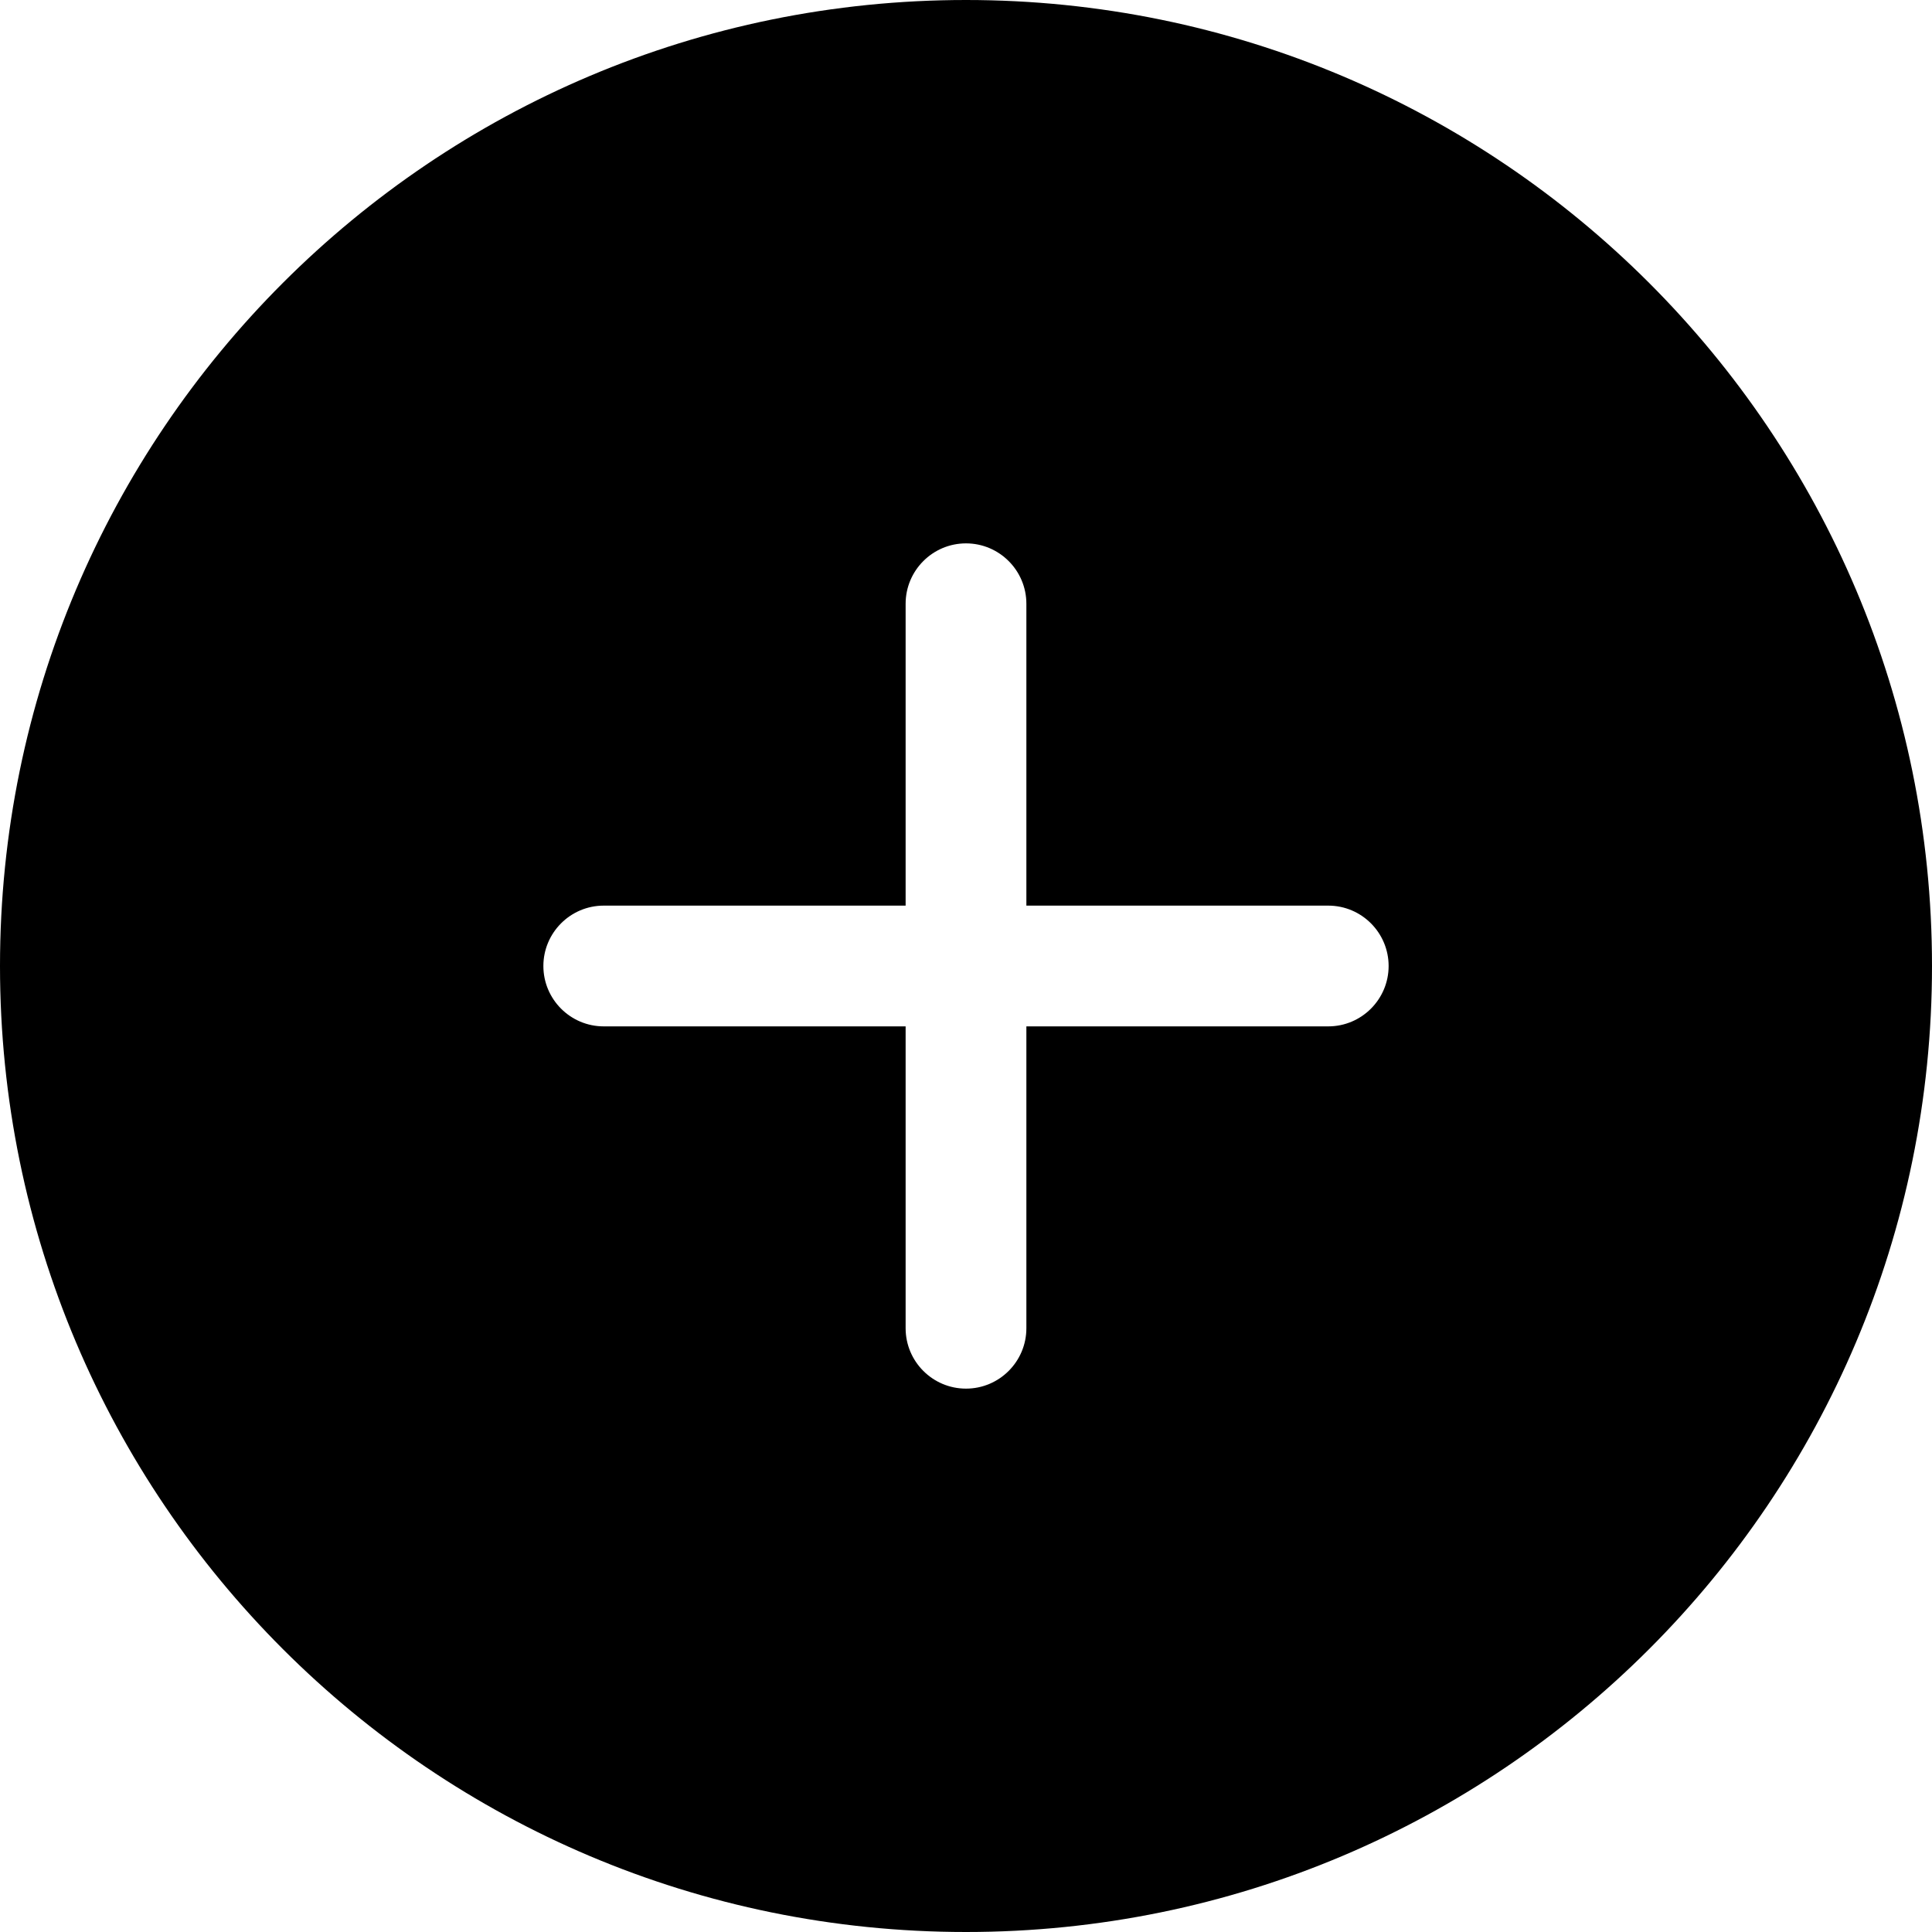
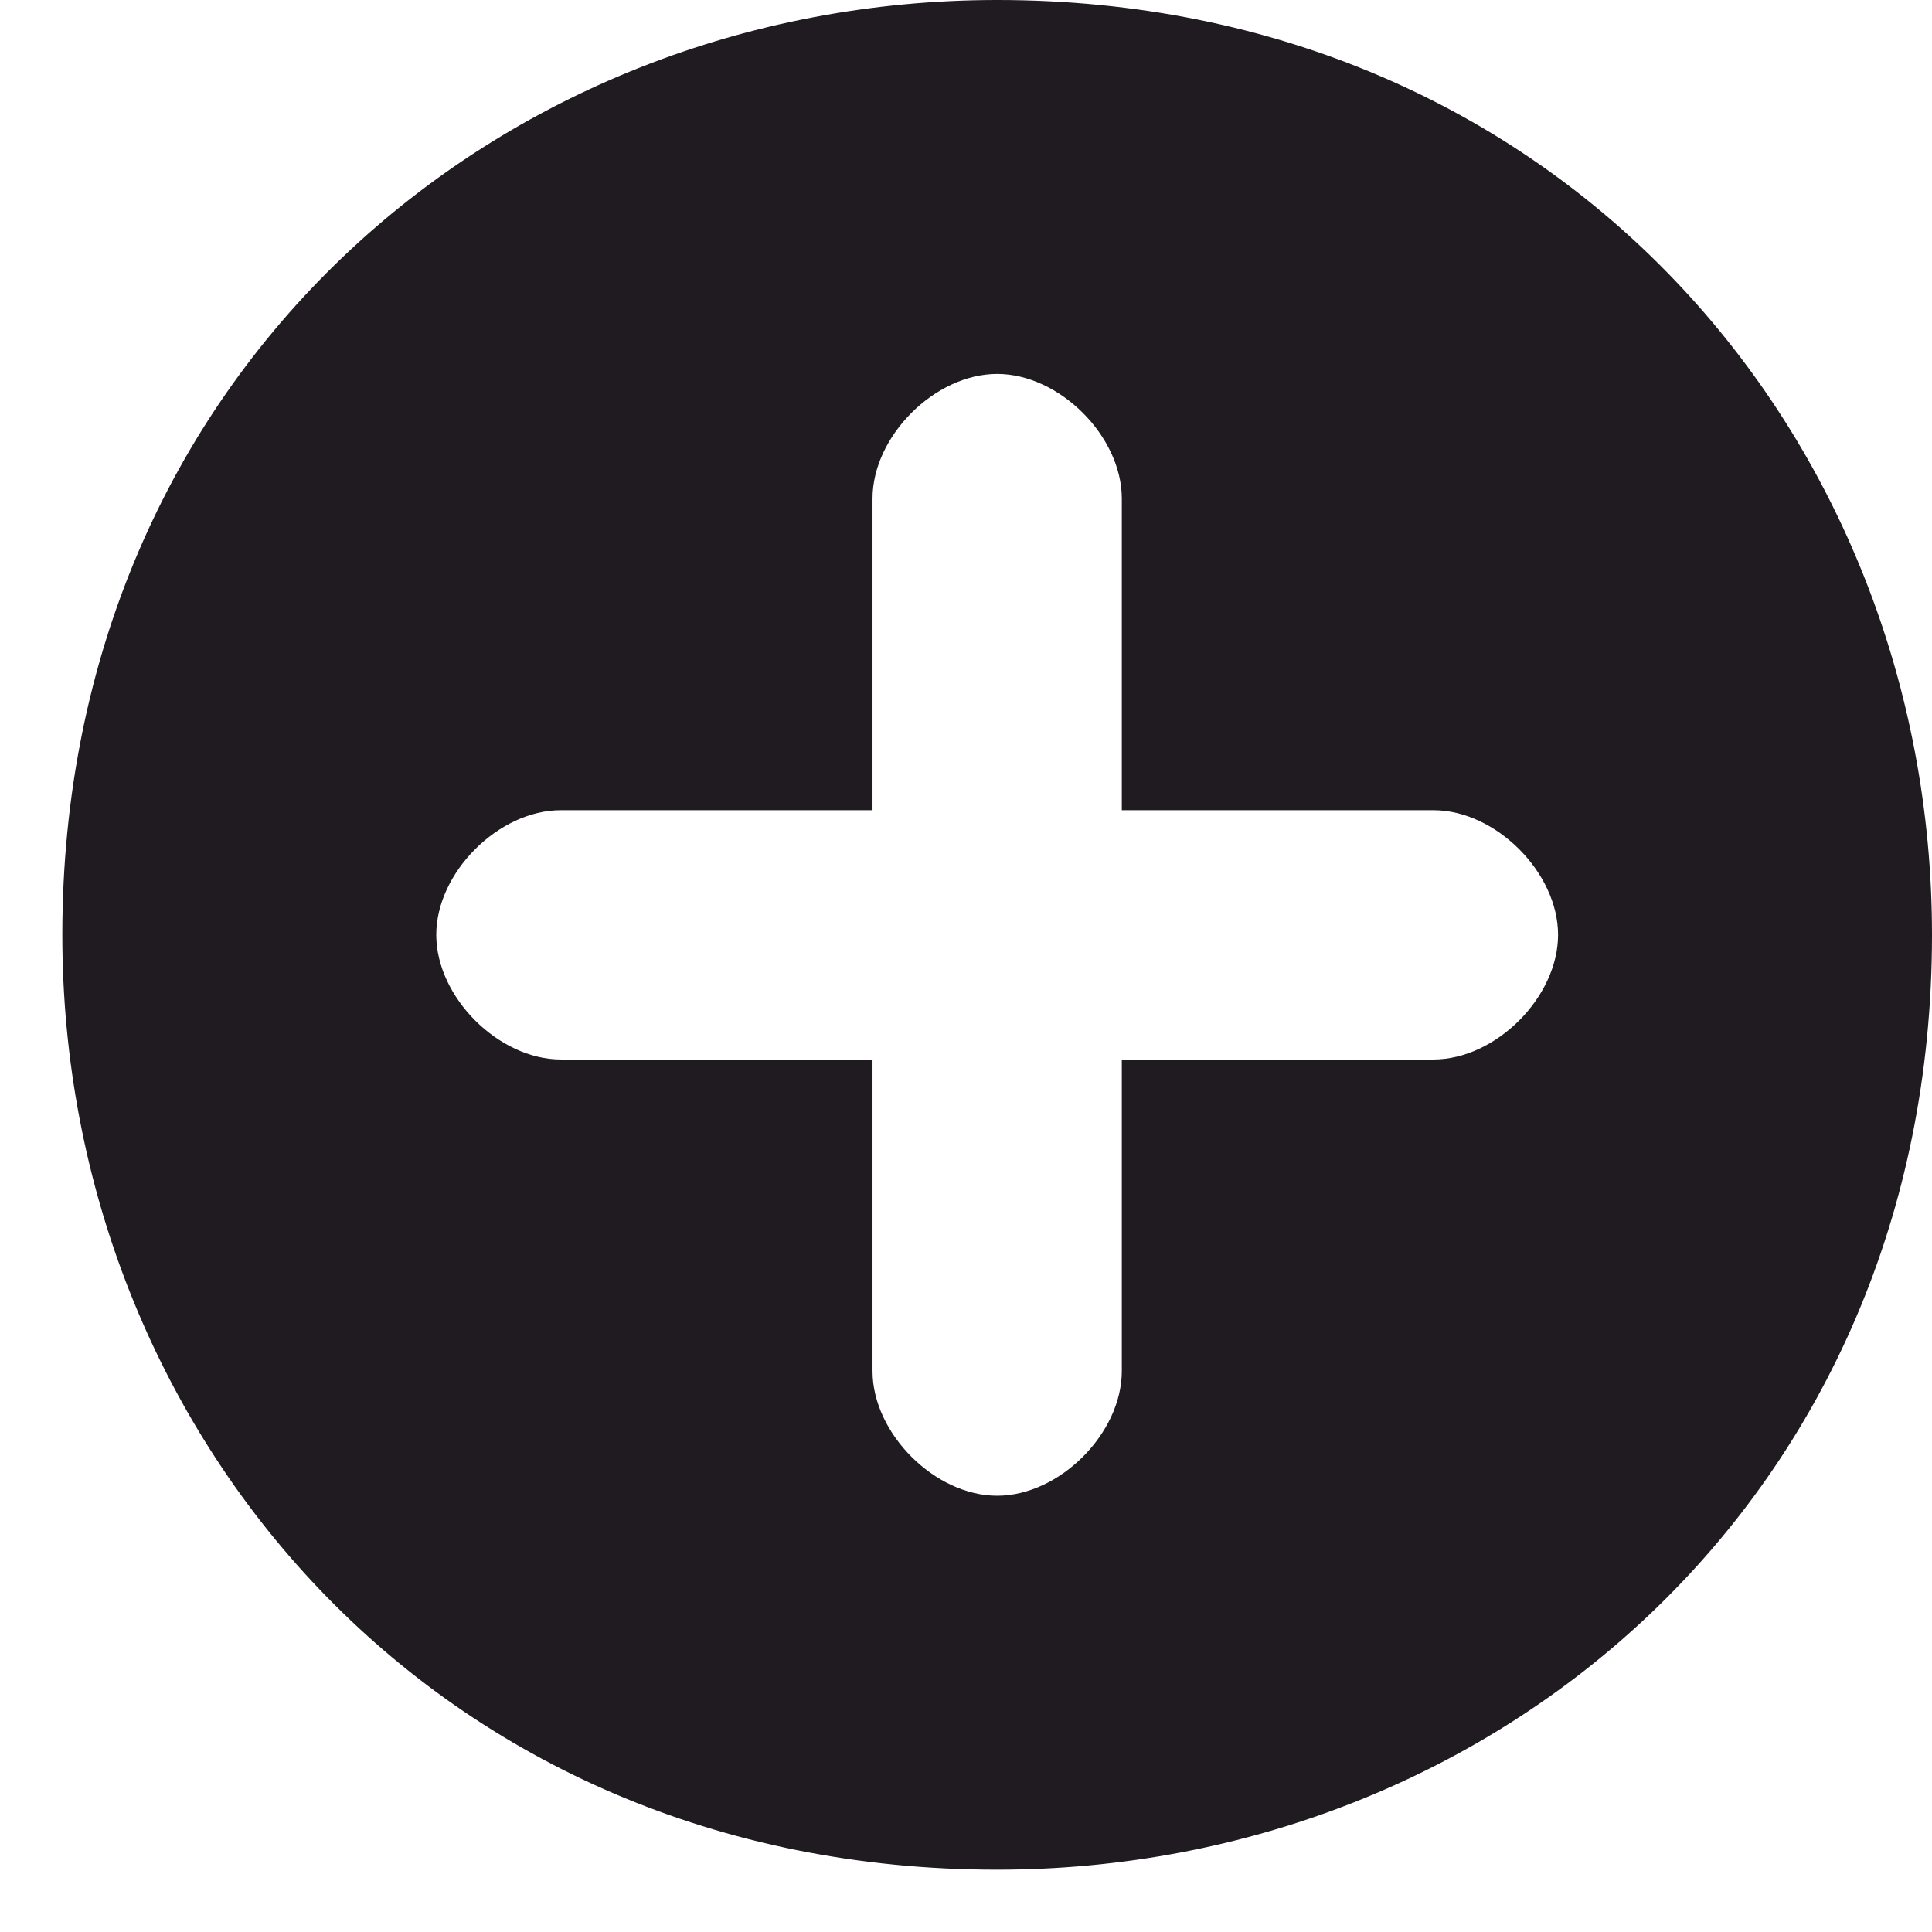
- <svg xmlns="http://www.w3.org/2000/svg" width="800px" height="800px" viewBox="0 0 32 32" version="1.1">
-   <defs>
- 
- </defs>
-   <g id="Page-1" stroke="none" stroke-width="1" fill="none" fill-rule="evenodd">
-     <g id="Icon-Set-Filled" transform="translate(-466, -1089)" fill="#000000">
-       <path d="M488,1106 L483,1106 L483,1111 C483,1111.55 482.553,1112 482,1112 C481.447,1112 481,1111.55 481,1111 L481,1106 L476,1106 C475.447,1106 475,1105.55 475,1105 C475,1104.45 475.447,1104 476,1104 L481,1104 L481,1099 C481,1098.45 481.447,1098 482,1098 C482.553,1098 483,1098.45 483,1099 L483,1104 L488,1104 C488.553,1104 489,1104.45 489,1105 C489,1105.55 488.553,1106 488,1106 L488,1106 Z M482,1089 C473.163,1089 466,1096.16 466,1105 C466,1113.84 473.163,1121 482,1121 C490.837,1121 498,1113.84 498,1105 C498,1096.16 490.837,1089 482,1089 L482,1089 Z" id="plus-circle">
- 
- </path>
-     </g>
+ <svg xmlns="http://www.w3.org/2000/svg" xml:space="preserve" width="50px" height="50px" version="1.0" shape-rendering="geometricPrecision" text-rendering="geometricPrecision" image-rendering="optimizeQuality" fill-rule="evenodd" clip-rule="evenodd" viewBox="0 0 31 31">
+   <g id="Слой_x0020_1">
+     <path fill="#1F1B20" stroke="#2B2A29" stroke-width="0" stroke-miterlimit="22.926" d="M16 0c9,0 15,7 15,15 0,9 -7,15 -15,15 -9,0 -15,-7 -15,-15 0,-9 7,-15 15,-15zm2 17l0 5c0,1 -1,2 -2,2 -1,0 -2,-1 -2,-2l0 -5 -5 0c-1,0 -2,-1 -2,-2 0,-1 1,-2 2,-2l5 0 0 -5c0,-1 1,-2 2,-2 1,0 2,1 2,2l0 5c2,0 3,0 5,0 1,0 2,1 2,2 0,1 -1,2 -2,2l-5 0z" />
  </g>
</svg>
